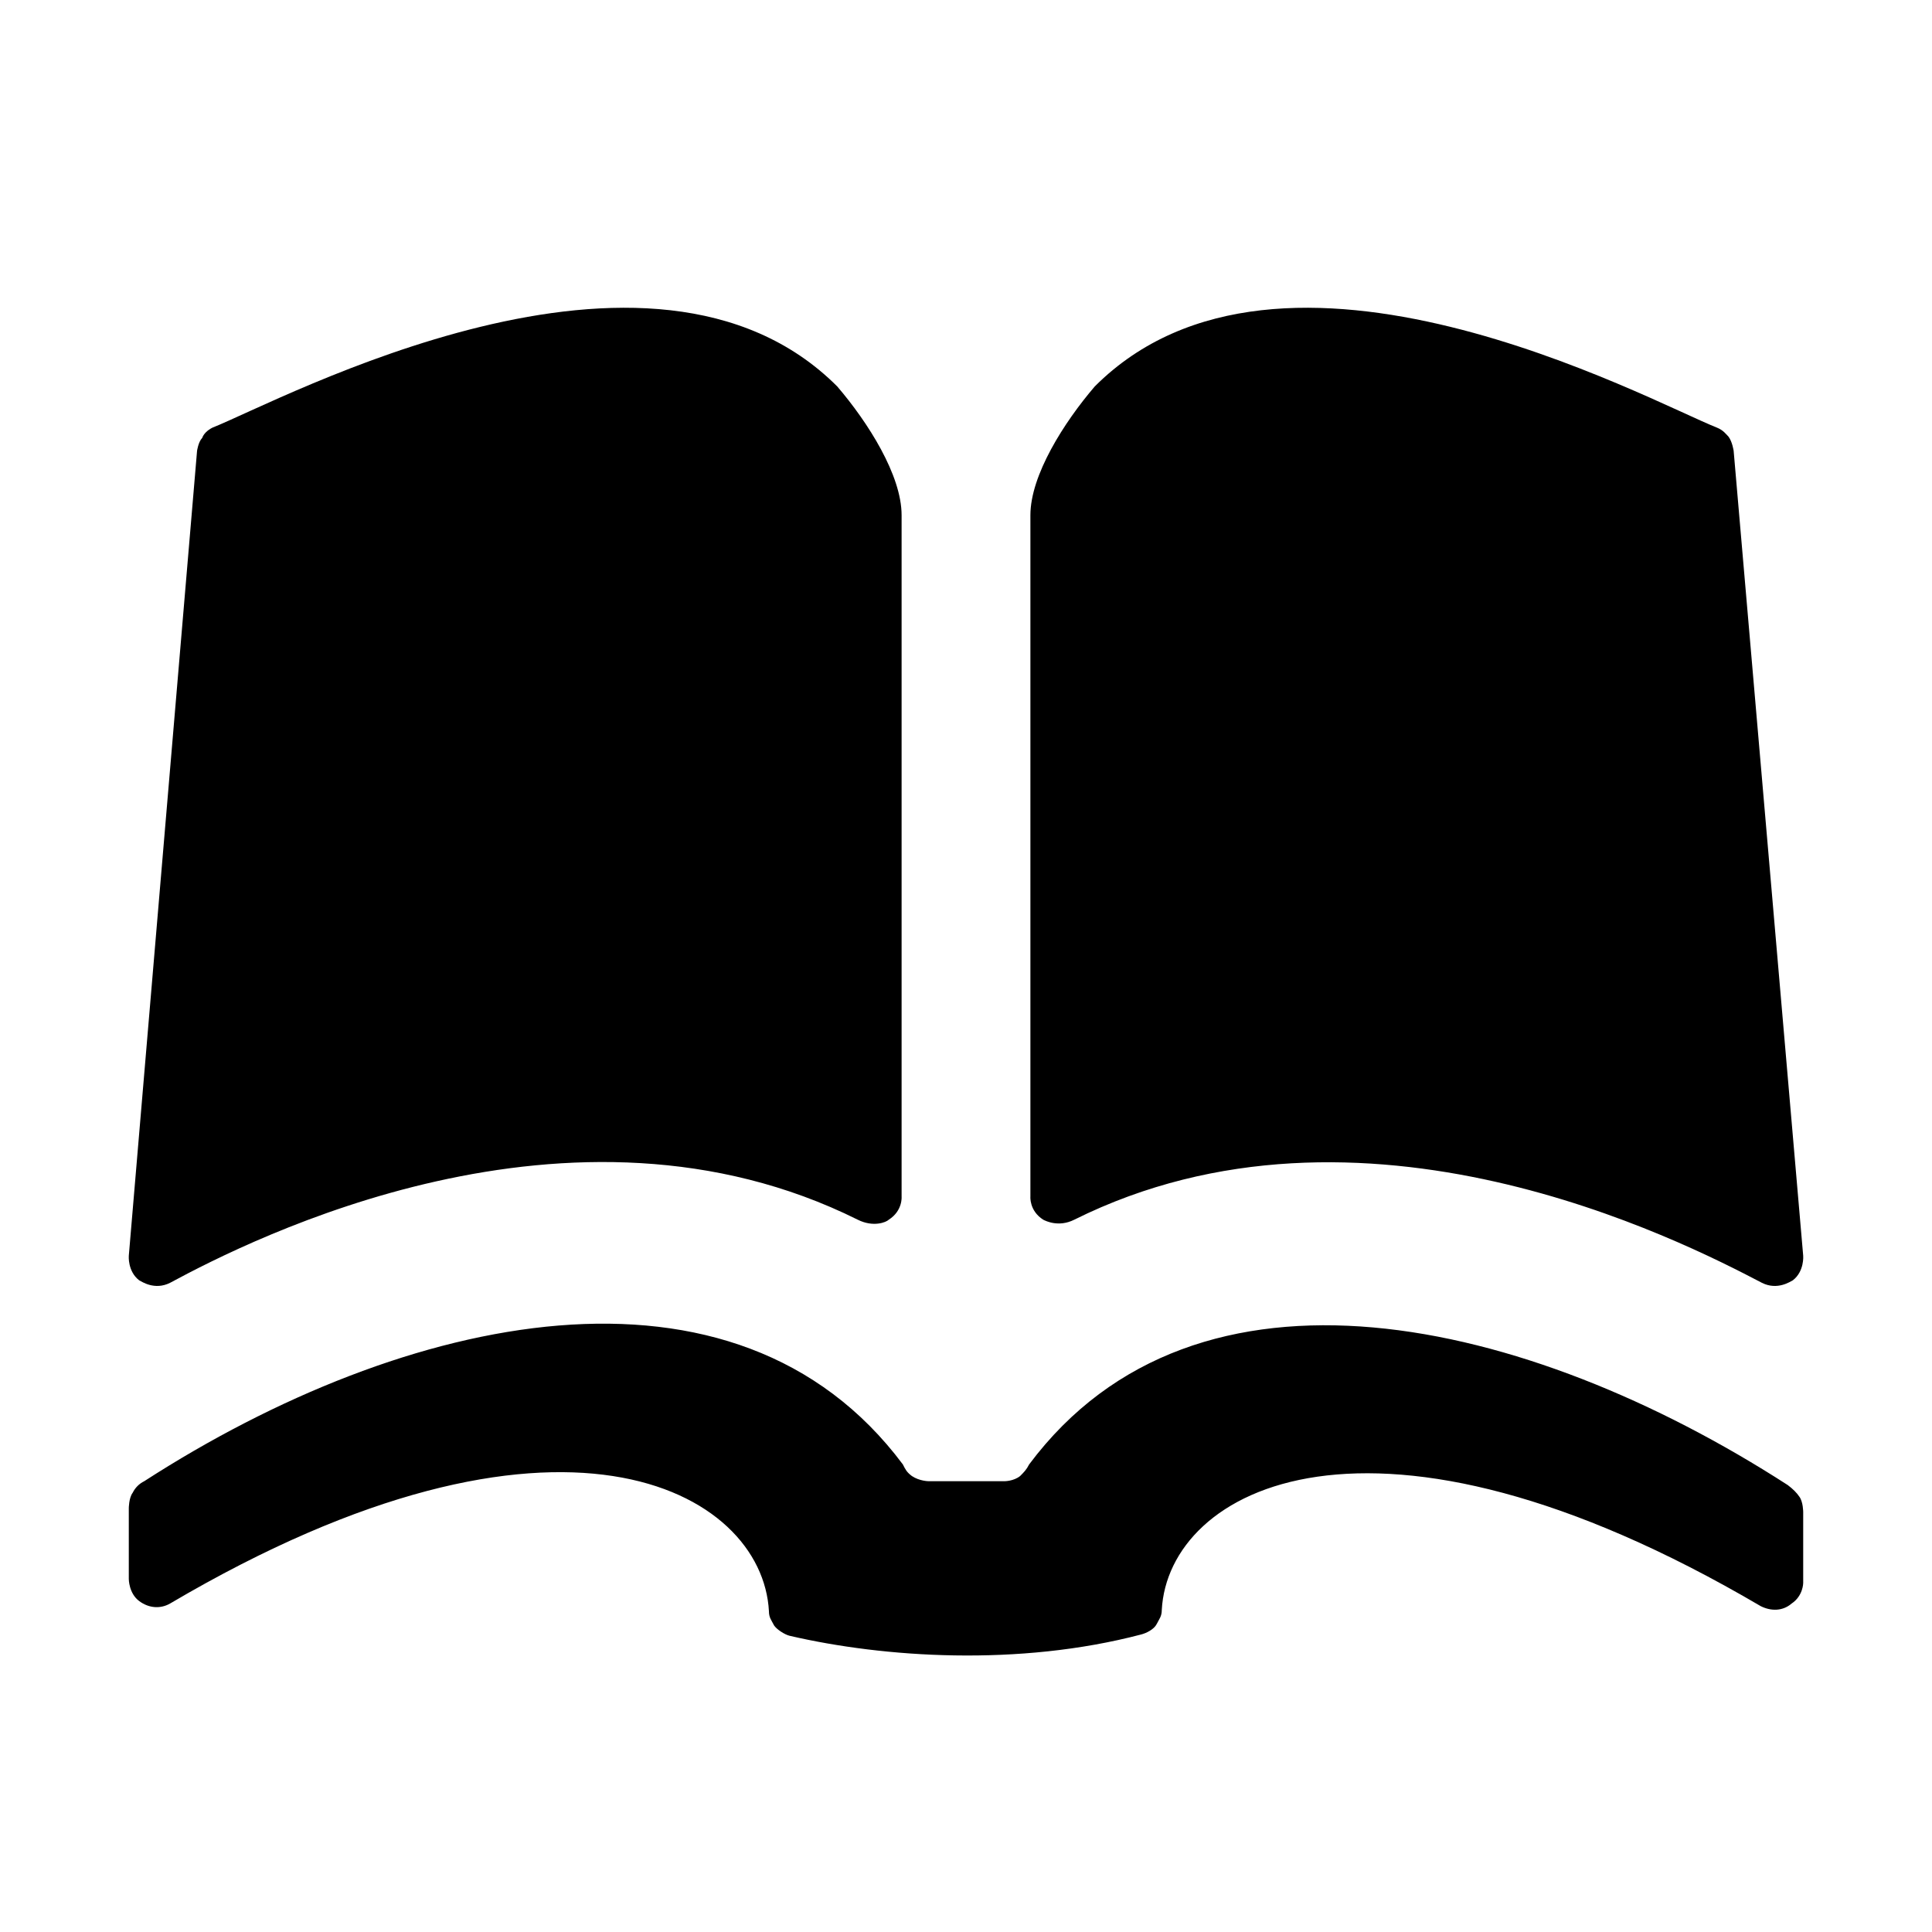
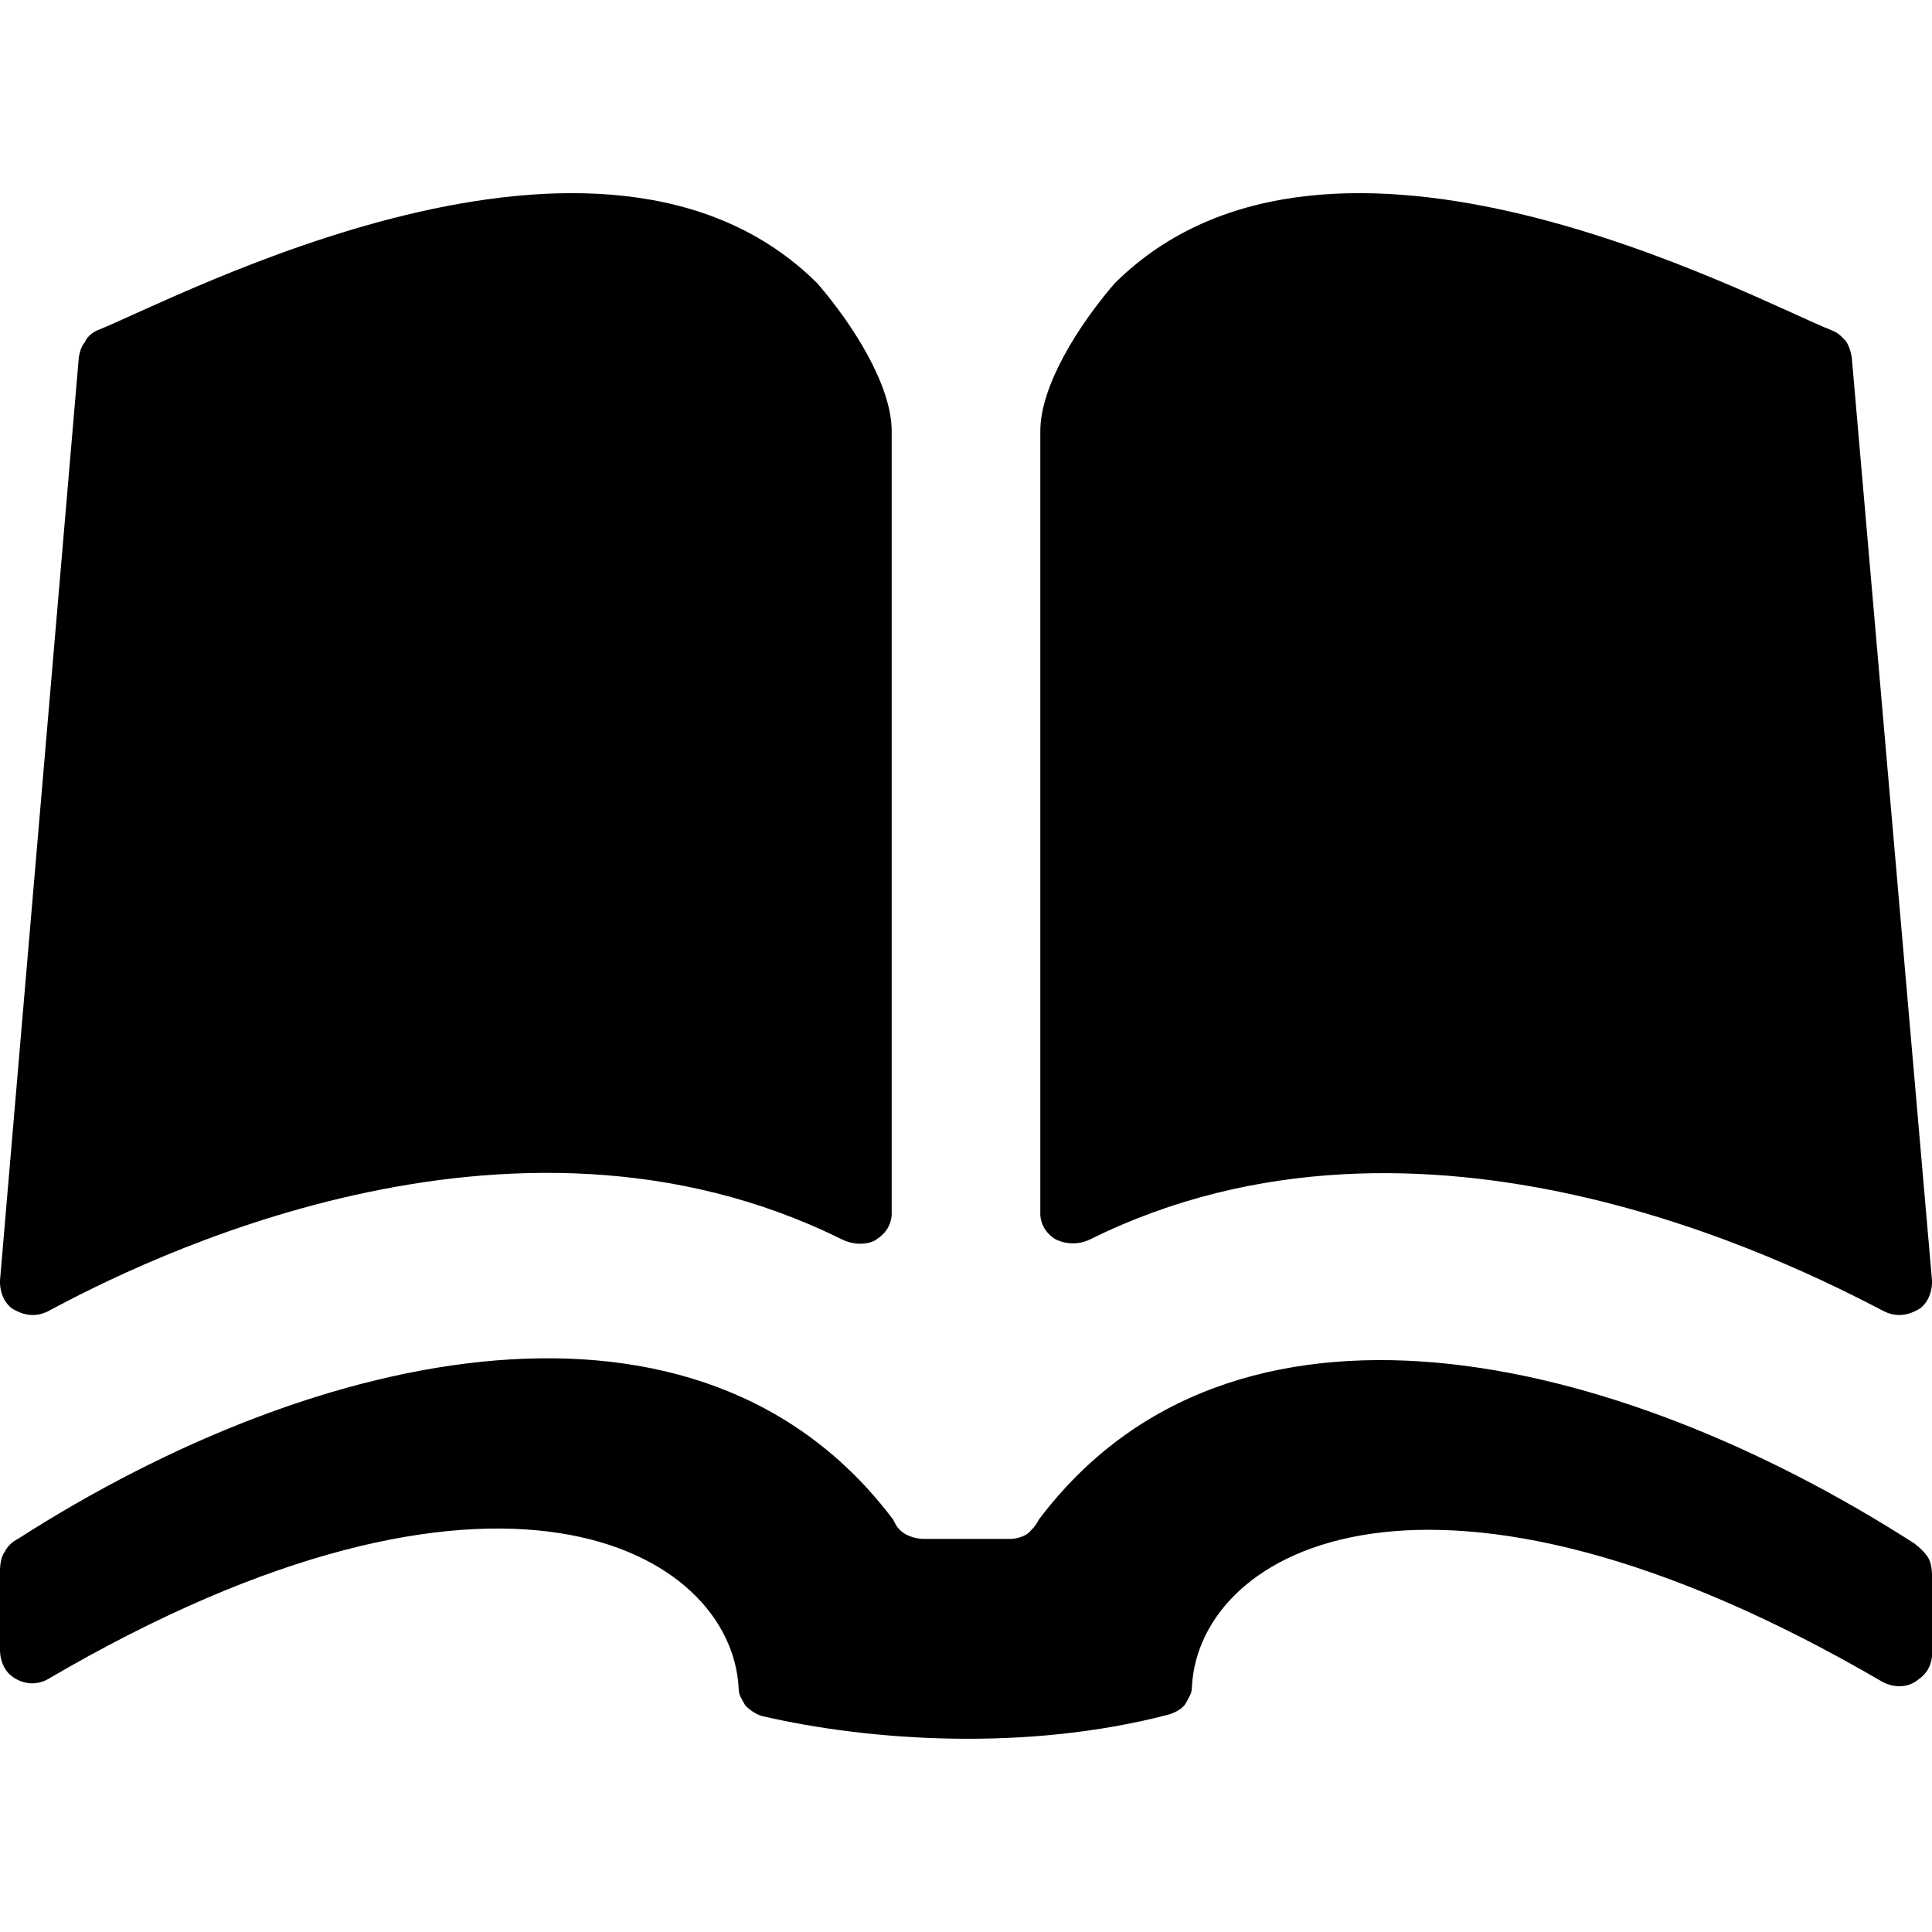
- <svg xmlns="http://www.w3.org/2000/svg" version="1.1" viewBox="0 0 15 15">
-   <path d="M1.08 9.94C0.99 9.87 1 9.75 1 9.75L1.53 3.5c0 0 0.01 -0.07 0.04 -0.1C1.58 3.37 1.61 3.34 1.65 3.32C2.18 3.11 5.05 1.55 6.5 3c0.24 0.28 0.5 0.69 0.5 1v5.29c0 0 0.01 0.11 -0.1 0.18c-0.02 0.02 -0.12 0.06 -0.24 0c-2.23 -1.11 -4.71 0.15 -5.34 0.49C1.2 10.02 1.1 9.95 1.08 9.94zM13.68 9.96c-0.63 -0.33 -3.11 -1.6 -5.34 -0.49c-0.12 0.06 -0.22 0.01 -0.24 0C7.99 9.4 8 9.29 8 9.29V4c0 -0.31 0.26 -0.72 0.5 -1c1.45 -1.45 4.3 0.11 4.83 0.32c0.05 0.02 0.07 0.05 0.09 0.07C13.45 3.43 13.46 3.5 13.46 3.5l0.54 6.25c0 0 0.01 0.12 -0.08 0.19C13.9 9.95 13.8 10.02 13.68 9.96zM8.86 12.69c0.04 -0.01 0.1 -0.04 0.12 -0.08c0.02 -0.04 0.04 -0.06 0.04 -0.11c0.05 -0.94 1.62 -1.81 4.65 -0.03c0.08 0.04 0.17 0.04 0.24 -0.02C14 12.39 14 12.29 14 12.29v-0.55c0 0 0 -0.08 -0.03 -0.12c-0.02 -0.03 -0.05 -0.06 -0.09 -0.09c-2.03 -1.31 -4.59 -1.9 -5.89 -0.16c-0.02 0.04 -0.04 0.06 -0.07 0.09C7.87 11.5 7.8 11.5 7.8 11.5H7.21c0 0 -0.07 0 -0.13 -0.04c-0.04 -0.03 -0.05 -0.05 -0.07 -0.09c-1.3 -1.74 -3.86 -1.18 -5.89 0.13c-0.04 0.02 -0.07 0.05 -0.09 0.09c-0.03 0.04 -0.03 0.12 -0.03 0.12v0.55c0 0 0 0.11 0.08 0.17c0.08 0.06 0.17 0.06 0.24 0.02c3.02 -1.78 4.6 -0.88 4.65 0.06c0 0.05 0.02 0.07 0.04 0.11c0.02 0.03 0.08 0.07 0.12 0.08C6.86 12.87 7.91 12.94 8.86 12.69z" />
+ <svg xmlns="http://www.w3.org/2000/svg" viewBox="0 0 15 15" version="1.1">
+   <path d="M0.093,10.159 C-0.011,10.079 0,9.941 0,9.941 L0.612,2.774 C0.612,2.774 0.623,2.693 0.658,2.659 C0.67,2.625 0.704,2.59 0.75,2.567 C1.362,2.326 4.673,0.537 6.346,2.2 C6.623,2.521 6.923,2.992 6.923,3.347 L6.923,9.414 C6.923,9.414 6.935,9.54 6.808,9.62 C6.785,9.643 6.669,9.689 6.531,9.62 C3.958,8.347 1.096,9.792 0.37,10.182 C0.231,10.251 0.116,10.171 0.093,10.159 Z M14.63,10.182 C13.904,9.804 11.042,8.347 8.469,9.62 C8.331,9.689 8.215,9.632 8.192,9.62 C8.065,9.54 8.077,9.414 8.077,9.414 L8.077,3.347 C8.077,2.992 8.377,2.521 8.654,2.2 C10.327,0.537 13.615,2.326 14.227,2.567 C14.284,2.59 14.307,2.625 14.33,2.647 C14.365,2.693 14.377,2.774 14.377,2.774 L15,9.941 C15,9.941 15.011,10.079 14.907,10.159 C14.884,10.171 14.769,10.251 14.63,10.182 Z M9.069,13.313 C9.115,13.301 9.185,13.267 9.208,13.221 C9.231,13.175 9.254,13.152 9.254,13.095 C9.311,12.017 11.123,11.019 14.619,13.06 C14.711,13.106 14.815,13.106 14.896,13.038 C15,12.969 15,12.854 15,12.854 L15,12.223 C15,12.223 15,12.132 14.965,12.086 C14.942,12.051 14.907,12.017 14.861,11.982 C12.519,10.48 9.565,9.804 8.065,11.799 C8.042,11.845 8.019,11.868 7.985,11.902 C7.927,11.948 7.846,11.948 7.846,11.948 L7.165,11.948 C7.165,11.948 7.085,11.948 7.015,11.902 C6.969,11.868 6.958,11.845 6.935,11.799 C5.435,9.804 2.481,10.446 0.139,11.948 C0.093,11.971 0.058,12.005 0.035,12.051 C0,12.097 0,12.189 0,12.189 L0,12.82 C0,12.82 0,12.946 0.093,13.015 C0.185,13.083 0.289,13.083 0.37,13.038 C3.854,10.996 5.677,12.028 5.735,13.106 C5.735,13.164 5.758,13.187 5.781,13.232 C5.804,13.267 5.873,13.313 5.919,13.324 C6.762,13.519 7.973,13.599 9.069,13.313 Z" />
</svg>
